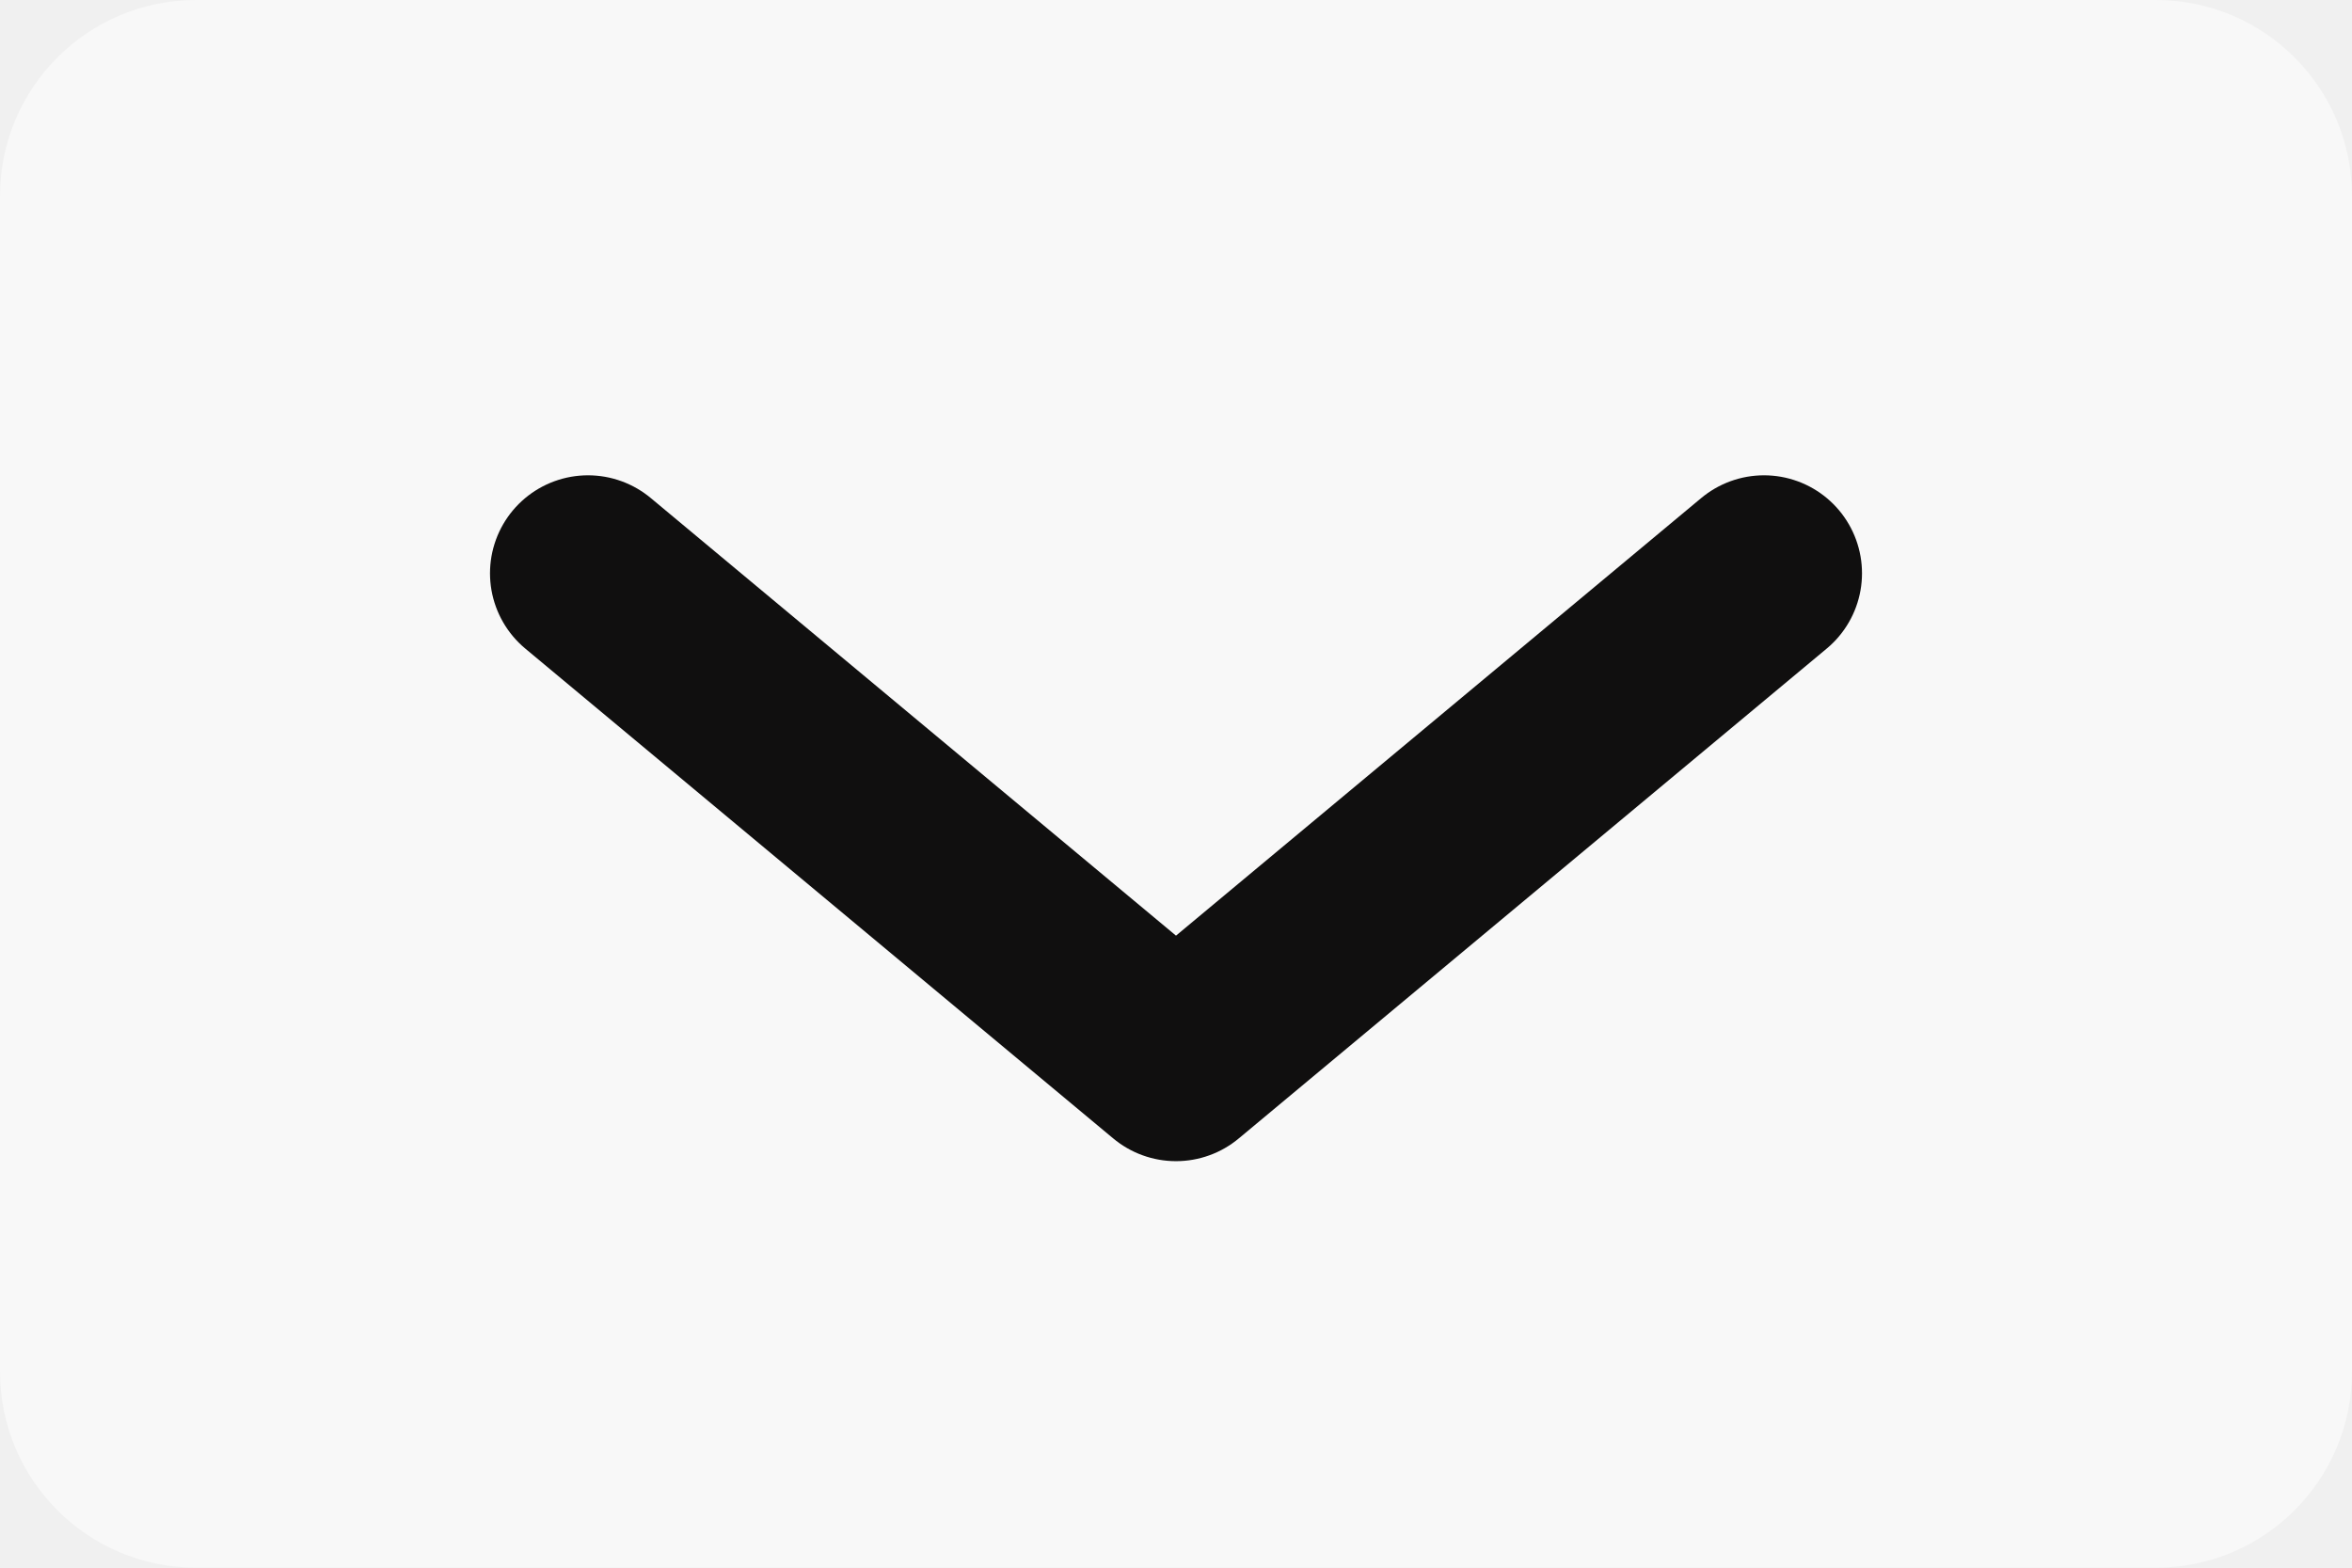
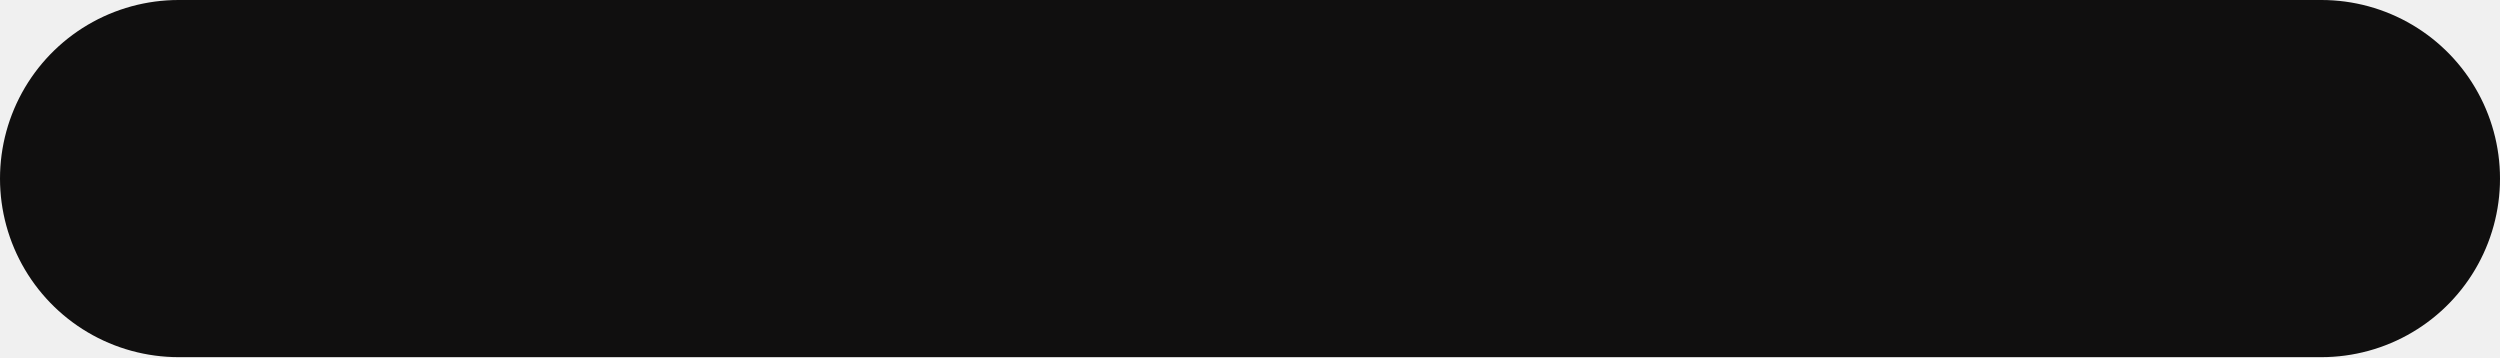
- <svg xmlns="http://www.w3.org/2000/svg" width="24" height="16" viewBox="0 0 24 16">
-   <defs>
-     <style>.a{fill:#fff;opacity:0.505;}.b{fill:none;stroke:#100f0f;stroke-linecap:round;stroke-linejoin:round;stroke-width:2px;}</style>
-   </defs>
-   <rect class="a" width="24" height="16" rx="2" />
-   <path class="b" d="M0,0,6,5l6-5" transform="translate(6 5.851)" />
+ <svg xmlns="http://www.w3.org/2000/svg" width="14" height="2" viewBox="0 0 14 2">
+   <line id="Line_3" data-name="Line 3" x2="12" transform="translate(1 1)" fill="none" stroke="#100f0f" stroke-linecap="round" stroke-width="2" />
</svg>
